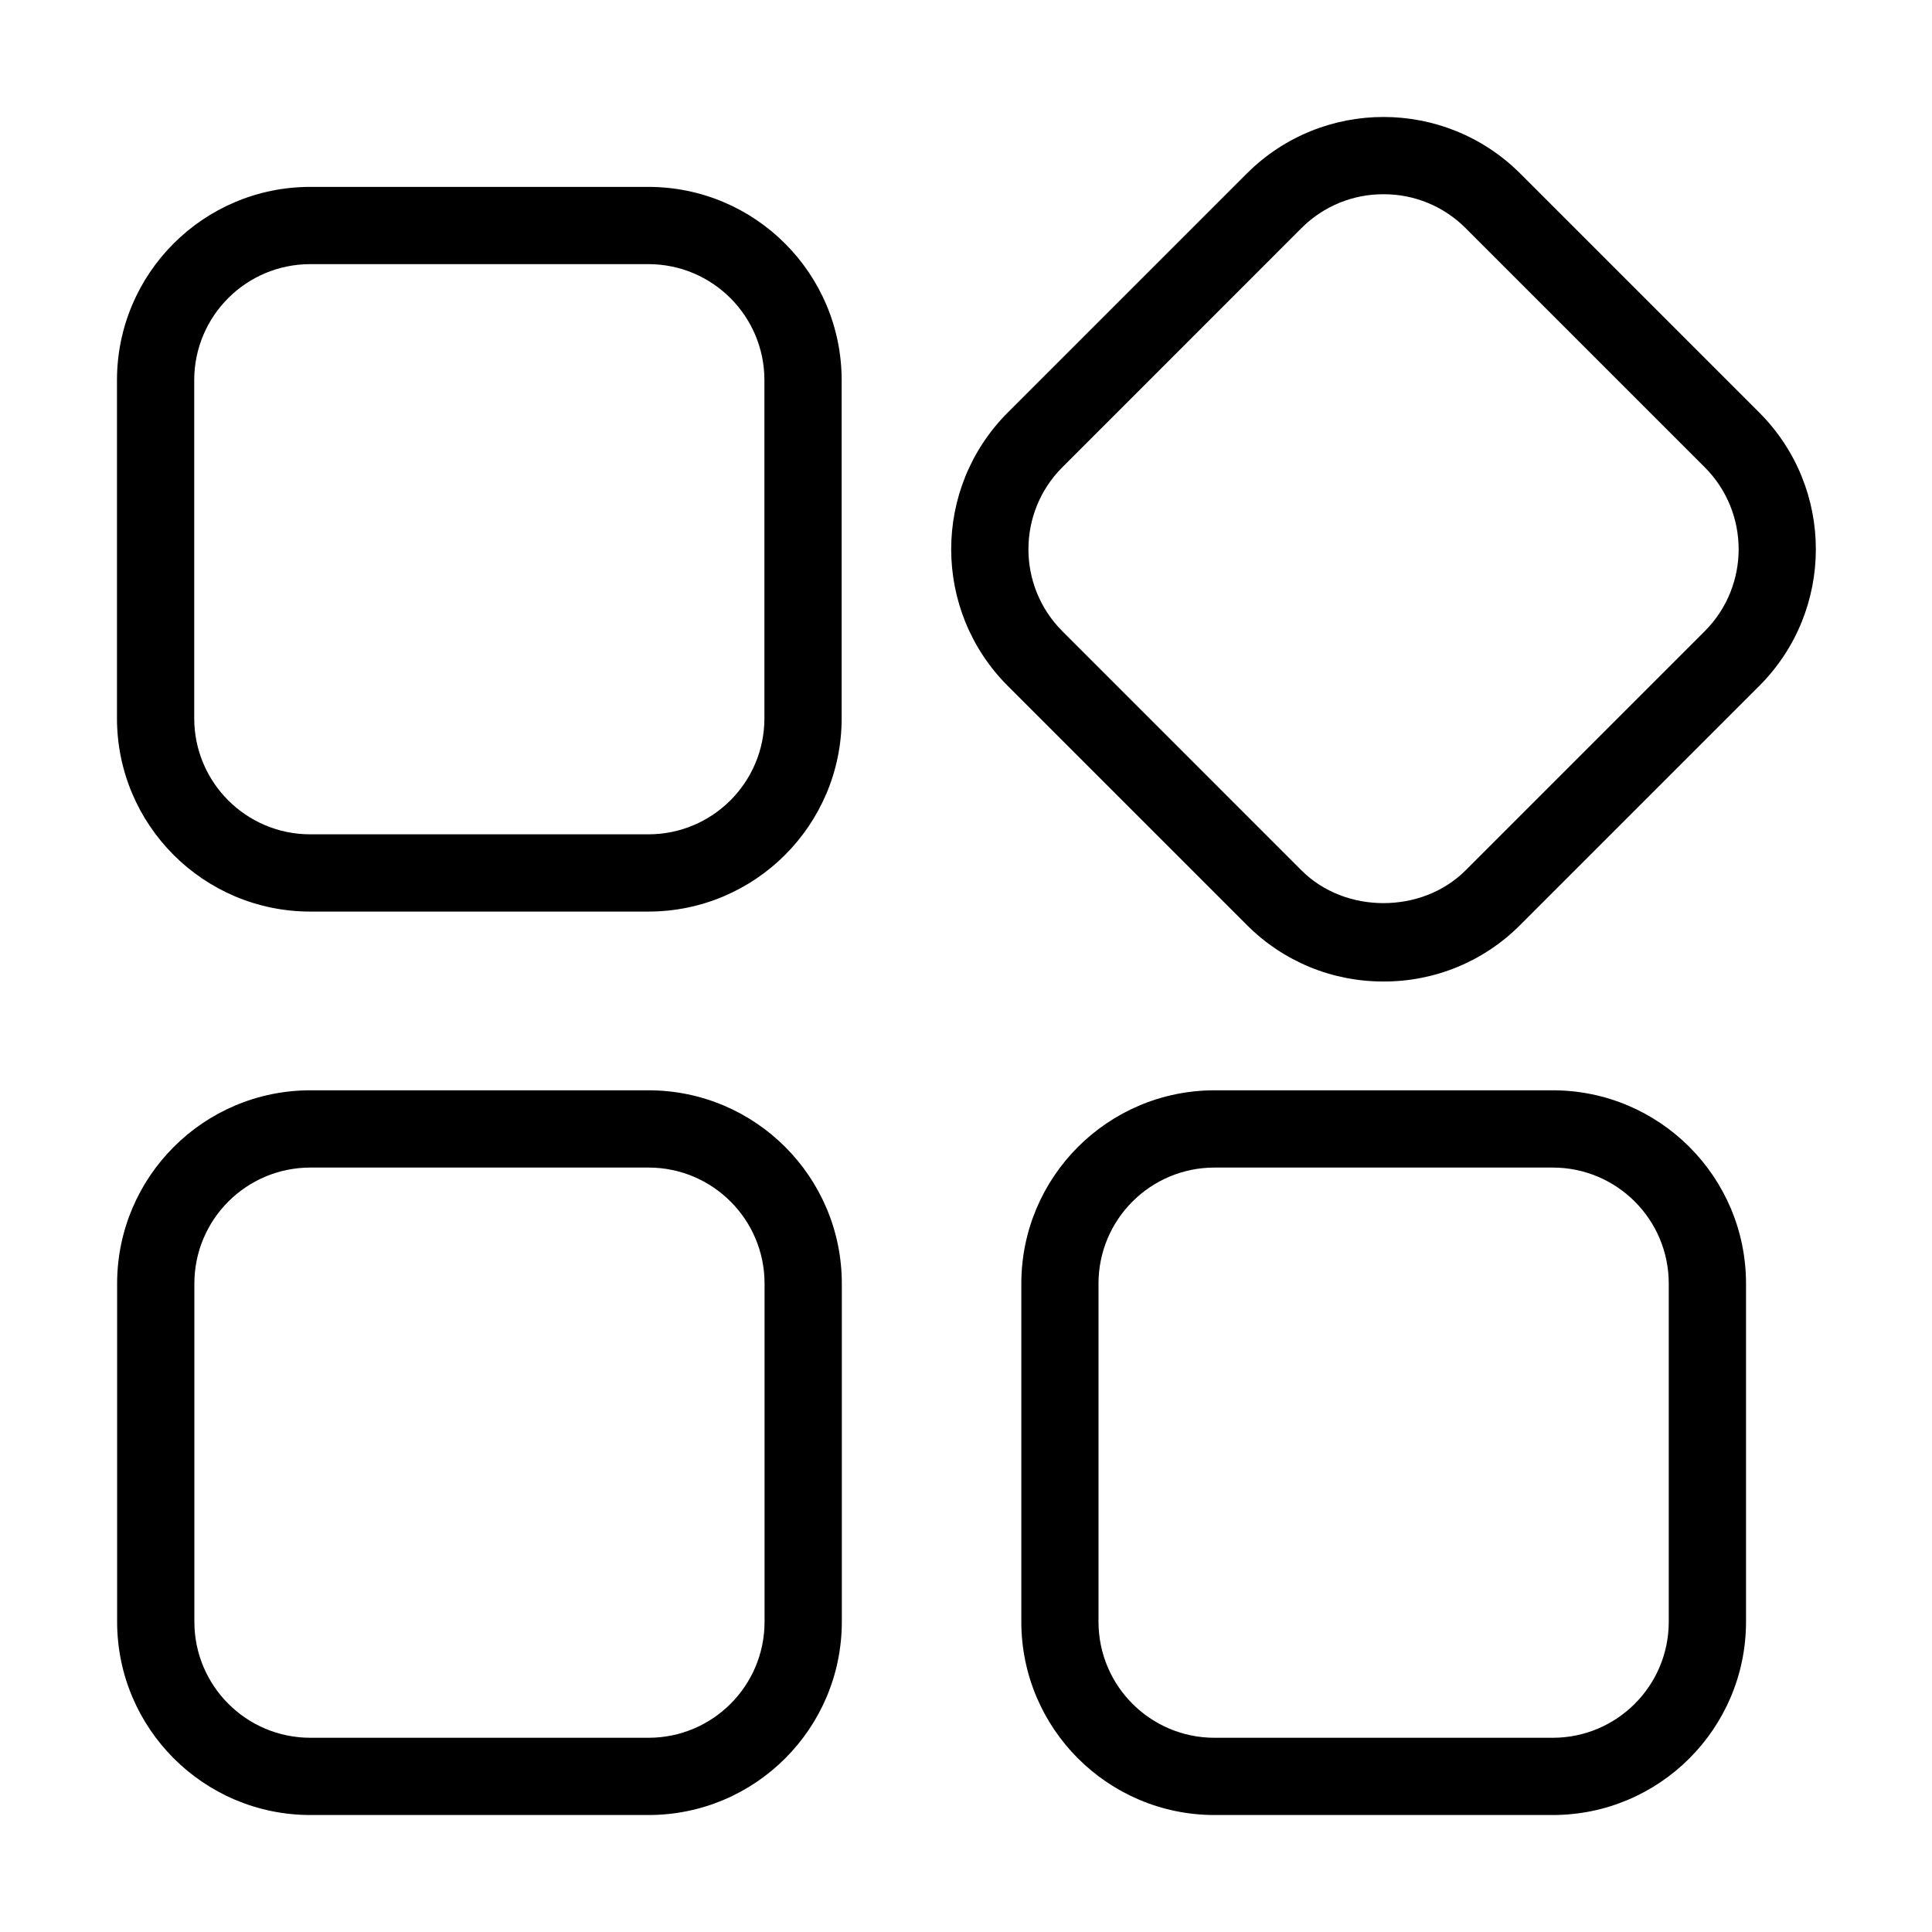
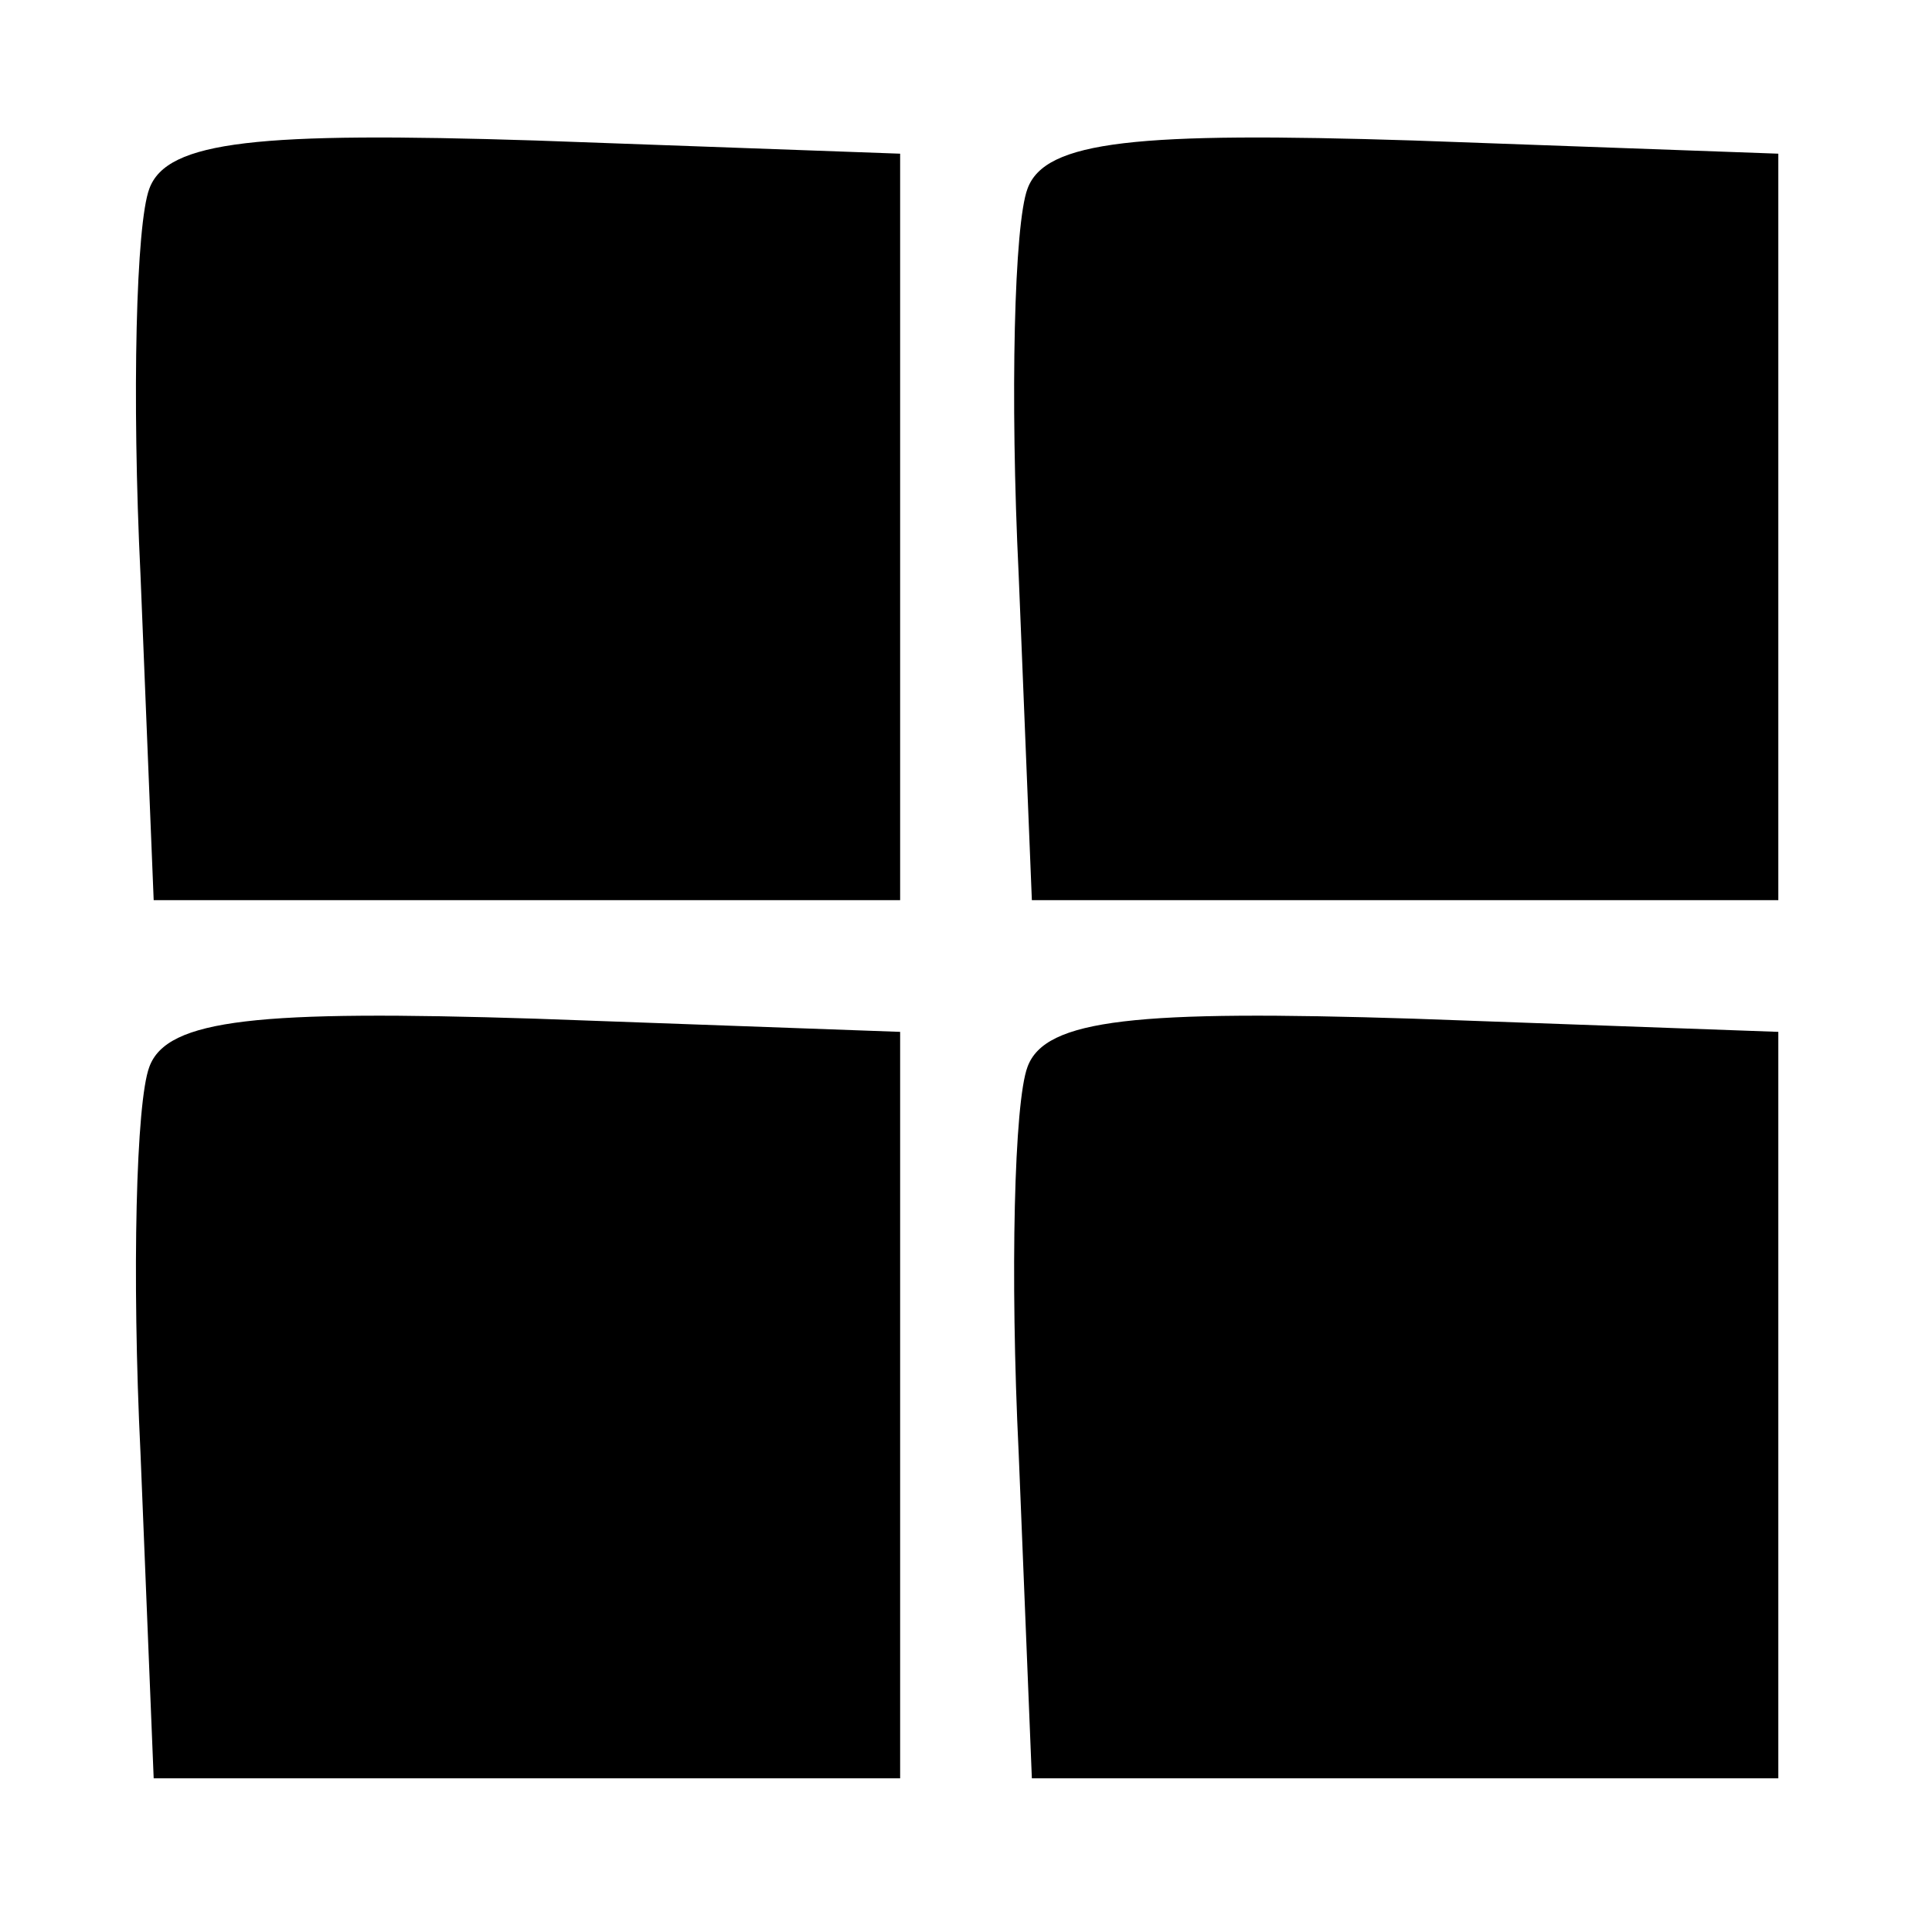
- <svg xmlns="http://www.w3.org/2000/svg" t="1616841122198" class="icon" viewBox="0 0 1024 1024" version="1.1" p-id="1288" width="200" height="200">
-   <defs>
-     <style type="text/css" />
-   </defs>
-   <path d="M343.73 483.153H164.368A102.489 102.489 0 0 1 62 380.786V201.424a102.489 102.489 0 0 1 102.368-102.368h179.362a102.489 102.489 0 0 1 102.368 102.368v179.362a102.489 102.489 0 0 1-102.368 102.368zM164.368 139.999a61.502 61.502 0 0 0-61.425 61.425v179.362a61.502 61.502 0 0 0 61.425 61.425h179.362a61.502 61.502 0 0 0 61.425-61.425V201.424a61.502 61.502 0 0 0-61.425-61.425zM343.807 962H164.445A102.489 102.489 0 0 1 62.077 859.676V680.259a102.489 102.489 0 0 1 102.368-102.379h179.362a102.5 102.5 0 0 1 102.379 102.379v179.417a102.489 102.489 0 0 1-102.379 102.324zM164.445 618.834a61.502 61.502 0 0 0-61.425 61.425v179.417a61.502 61.502 0 0 0 61.425 61.381h179.362a61.491 61.491 0 0 0 61.425-61.381V680.259a61.491 61.491 0 0 0-61.425-61.425zM823.051 962H643.656a102.489 102.489 0 0 1-102.335-102.324V680.259a102.5 102.5 0 0 1 102.335-102.379h179.395a102.5 102.5 0 0 1 102.379 102.379v179.417a102.489 102.489 0 0 1-102.379 102.324zM643.656 618.834a61.491 61.491 0 0 0-61.425 61.425v179.417a61.491 61.491 0 0 0 61.425 61.381h179.395a61.491 61.491 0 0 0 61.425-61.381V680.259a61.491 61.491 0 0 0-61.425-61.425zM733.293 520.21a101.672 101.672 0 0 1-72.379-29.89L534.078 363.494a102.511 102.511 0 0 1-1e-8-144.779L660.914 91.89a102.578 102.578 0 0 1 144.757-1e-8l126.836 126.825a102.511 102.511 0 0 1 0 144.779L805.671 490.32a101.584 101.584 0 0 1-72.379 29.89z m0-417.256a61.028 61.028 0 0 0-43.427 17.888L563.051 247.667a61.502 61.502 0 0 0 0 86.876l126.814 126.825c23.088 23.099 63.799 23.055 86.854 0l126.836-126.825a61.502 61.502 0 0 0 0-86.876L776.72 120.841a60.994 60.994 0 0 0-43.427-17.888z" p-id="1289" />
+ <svg xmlns="http://www.w3.org/2000/svg" version="1.0" width="44pt" height="44pt" viewBox="0 0 44 44" preserveAspectRatio="xMidYMid meet">
+   <g transform="translate(0,44) scale(0.1,-0.1)" fill="#000000" stroke="none">
+     <path d="M34 397 c-3 -8 -4 -47 -2 -88 l3 -74 85 0 85 0 0 85 0 85 -83 3 c-63 2 -84 0 -88 -11z" />
+     <path d="M234 397 c-3 -8 -4 -47 -2 -88 l3 -74 85 0 85 0 0 85 0 85 -83 3 c-63 2 -84 0 -88 -11z" />
+     <path d="M34 197 c-3 -8 -4 -47 -2 -88 l3 -74 85 0 85 0 0 85 0 85 -83 3 c-63 2 -84 0 -88 -11z" />
+     <path d="M234 197 c-3 -8 -4 -47 -2 -88 l3 -74 85 0 85 0 0 85 0 85 -83 3 c-63 2 -84 0 -88 -11z" />
+   </g>
</svg>
